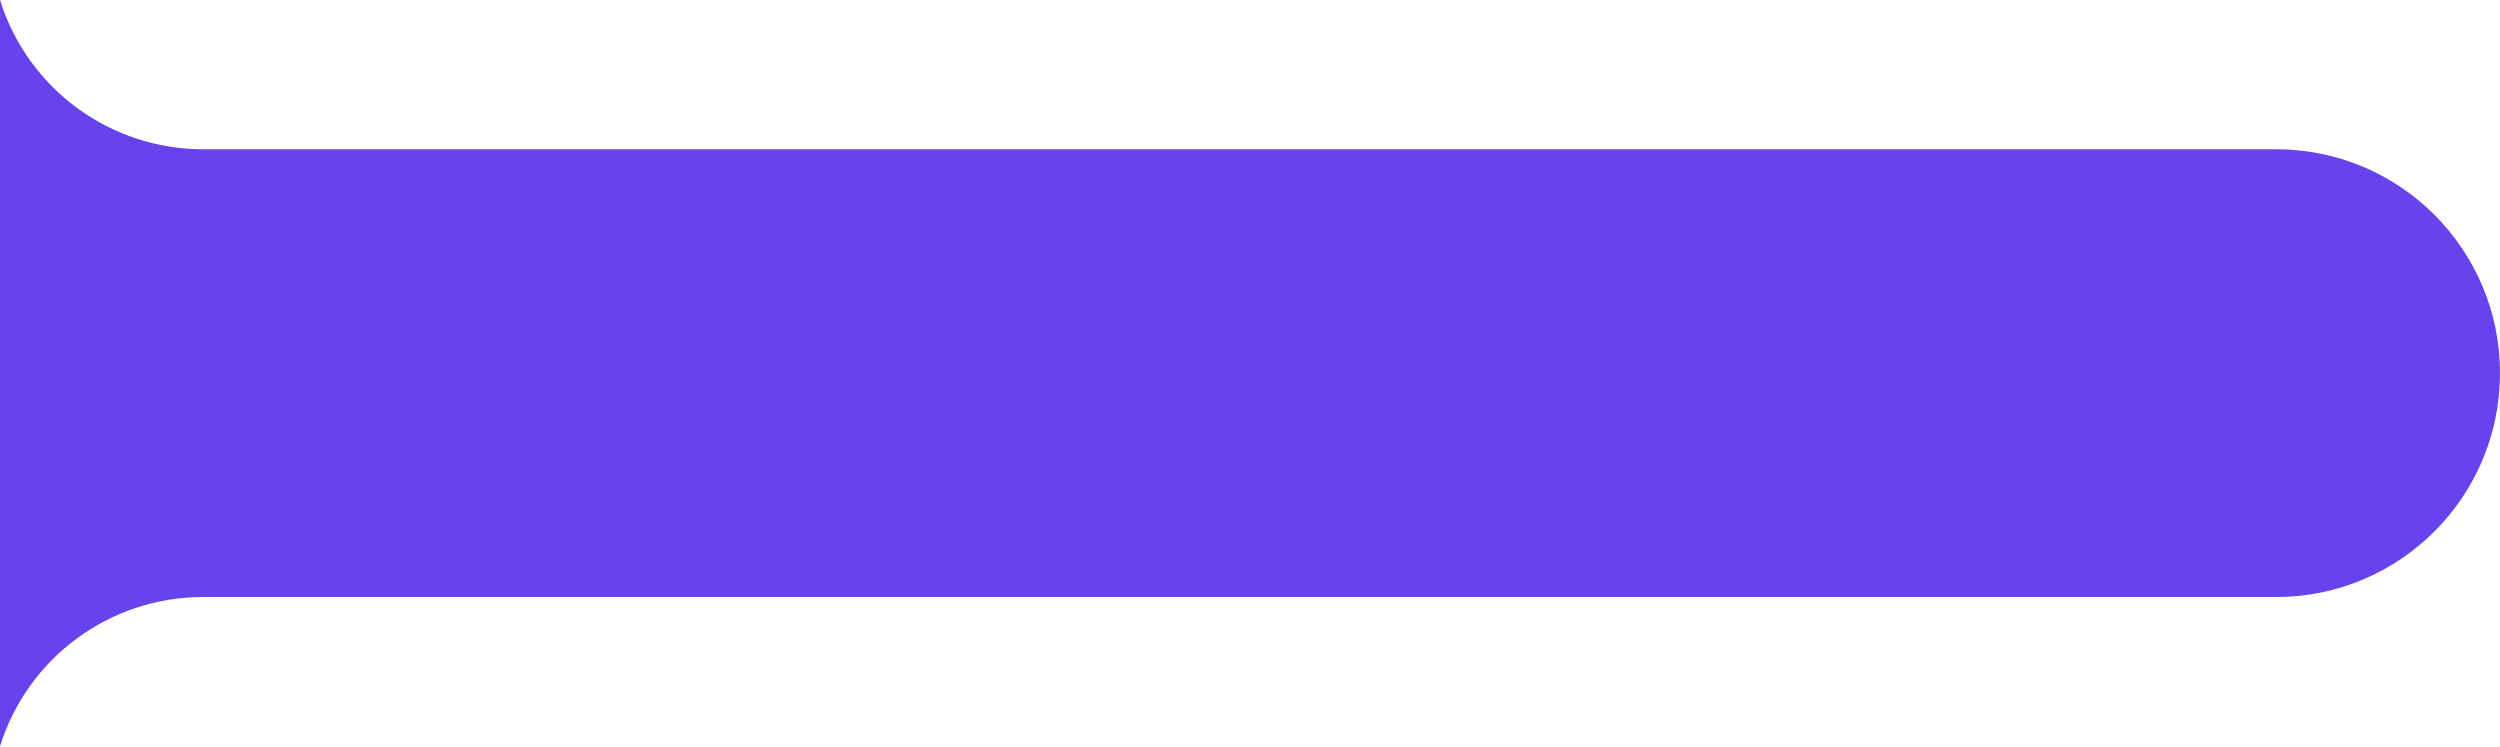
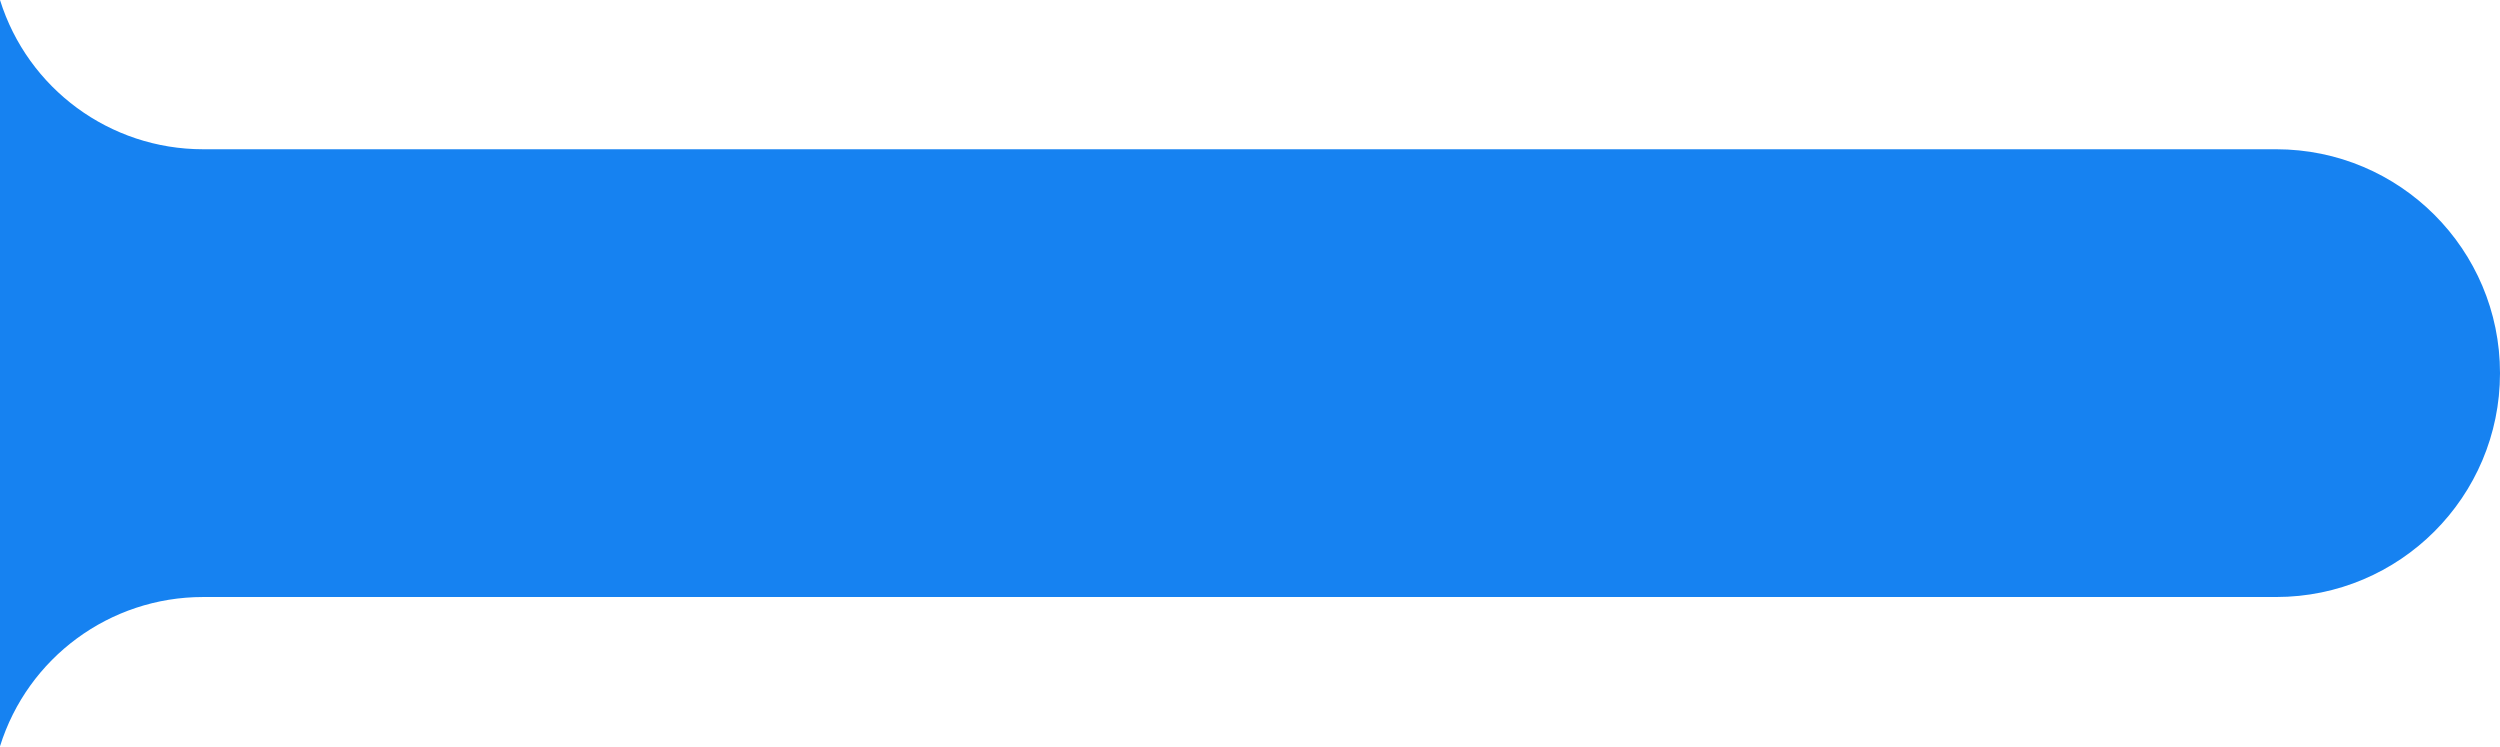
<svg xmlns="http://www.w3.org/2000/svg" width="268" height="80" viewBox="0 0 268 80" fill="none">
-   <path d="M0 0C2.975 9.519 11.79 16 21.763 16H244C257.255 16 268 26.745 268 40C268 53.255 257.255 64 244 64H21.763C11.79 64 2.975 70.481 0 80V0Z" fill="#6842EC" />
+   <path d="M0 0C2.975 9.519 11.79 16 21.763 16H244C257.255 16 268 26.745 268 40C268 53.255 257.255 64 244 64H21.763C11.79 64 2.975 70.481 0 80V0Z" fill="#1682F1" />
</svg>
